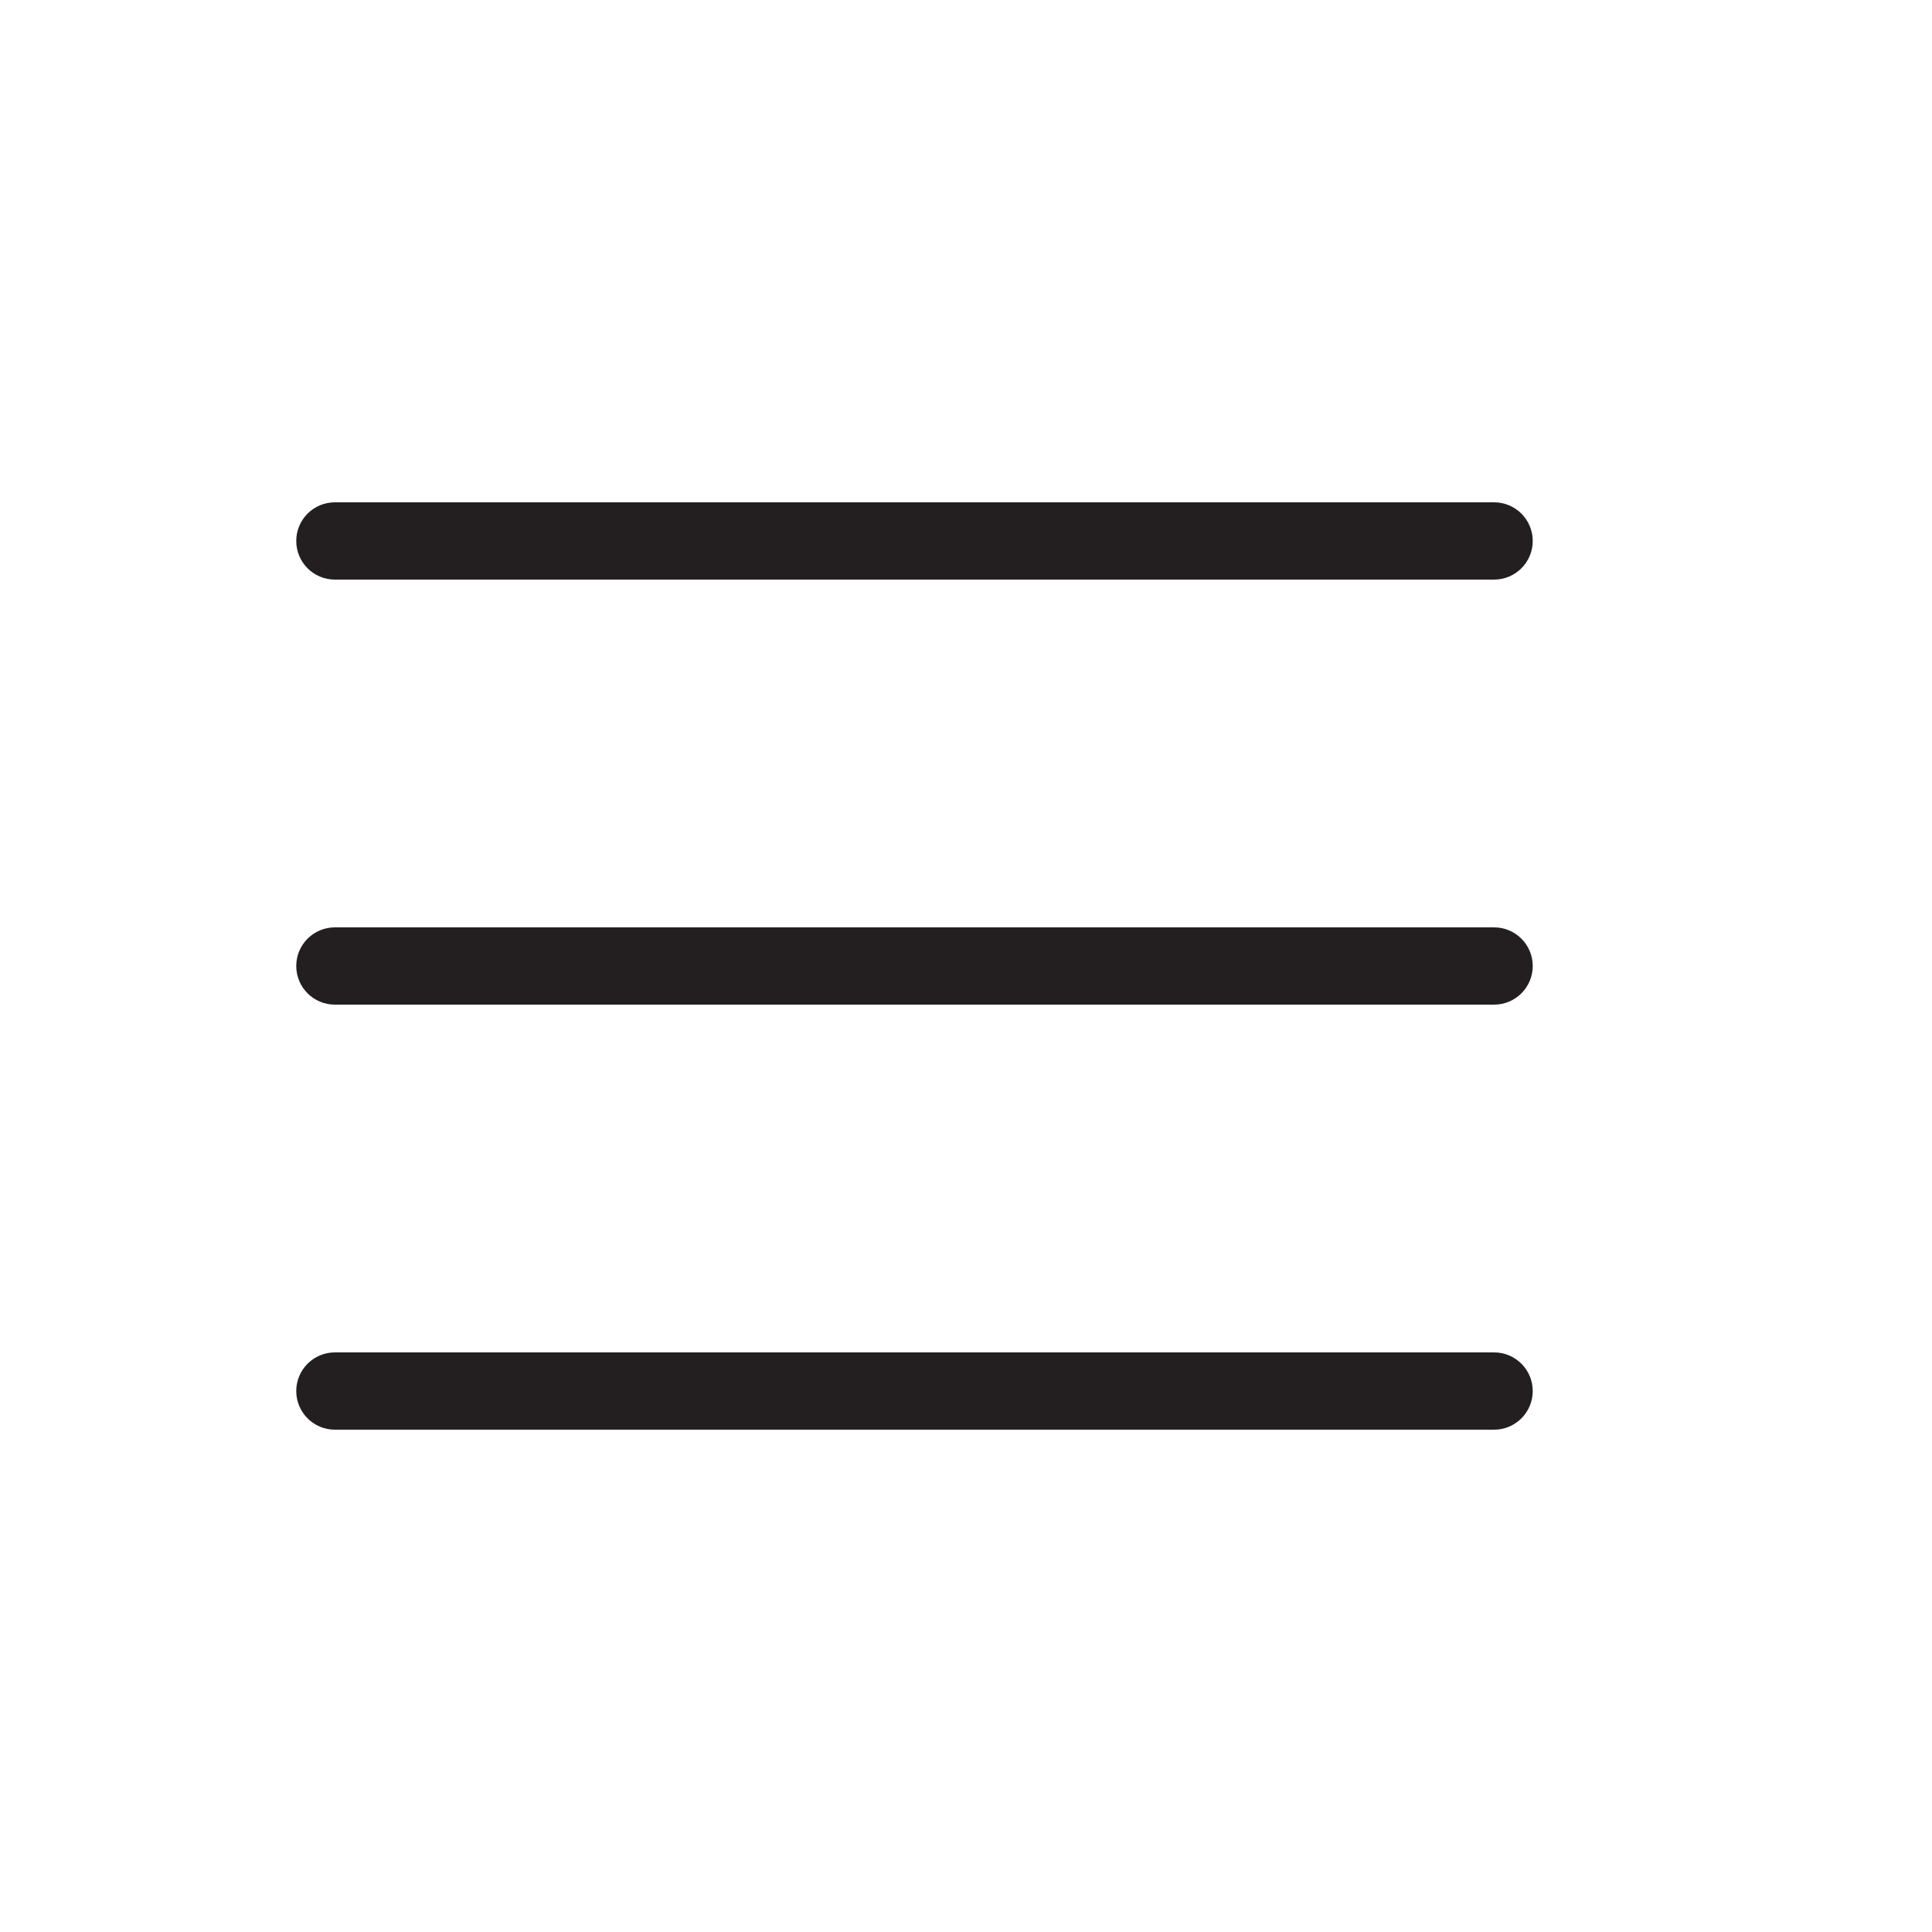
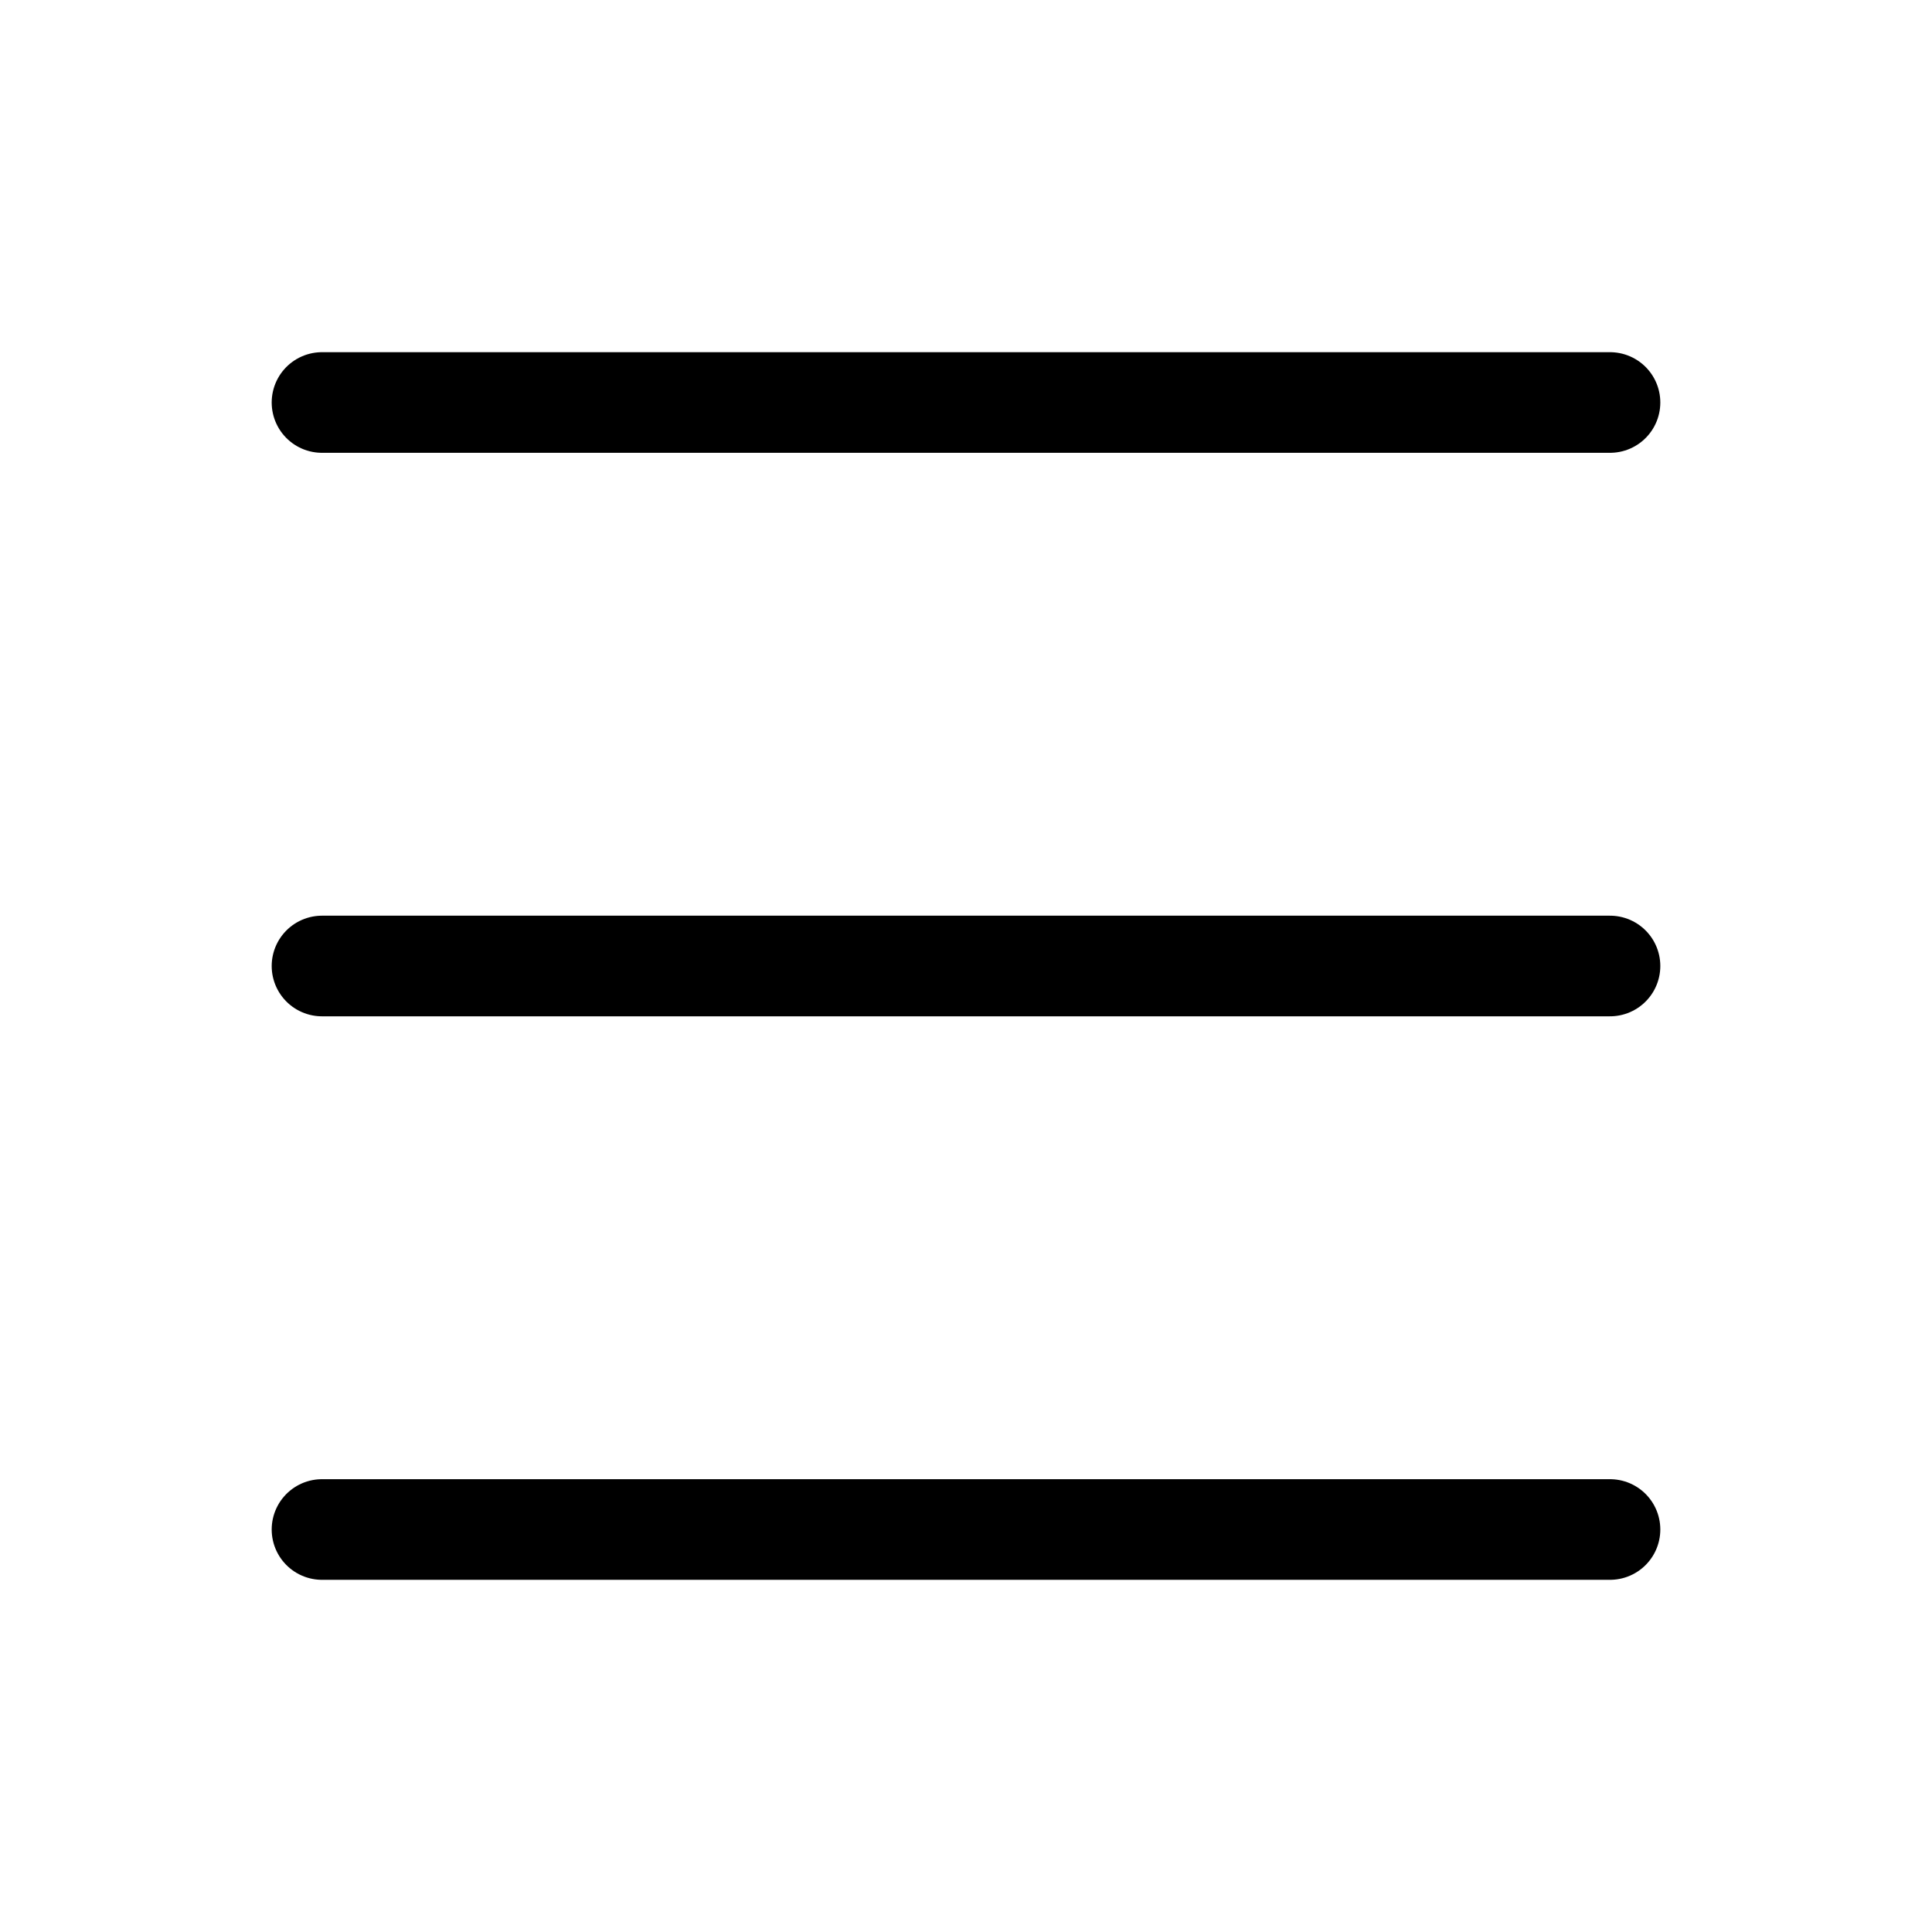
- <svg xmlns="http://www.w3.org/2000/svg" class="svg-icon" style="width: 1em; height: 1em;vertical-align: middle;fill: currentColor;overflow: hidden;" viewBox="0 0 1024 1024" version="1.1">
-   <path d="M177.5 307.2h614.4a20.48 20.48 0 1 0 0-40.96h-614.4a20.48 20.48 0 1 0 0 40.96zM177.5 757.76h614.4a20.48 20.48 0 1 0 0-40.96h-614.4a20.48 20.48 0 1 0 0 40.96zM177.5 532.48h614.4a20.48 20.48 0 1 0 0-40.96h-614.4a20.48 20.48 0 1 0 0 40.96z" fill="#231F20" />
+ <svg xmlns="http://www.w3.org/2000/svg" width="32" height="32" viewBox="0 0 24 24" fill="none" stroke="currentColor" stroke-width="1.25" stroke-linecap="round" stroke-linejoin="round" class="lucide lucide-menu-icon lucide-menu">
+   <path d="M4 5h16" />
+   <path d="M4 12h16" />
+   <path d="M4 19h16" />
</svg>
